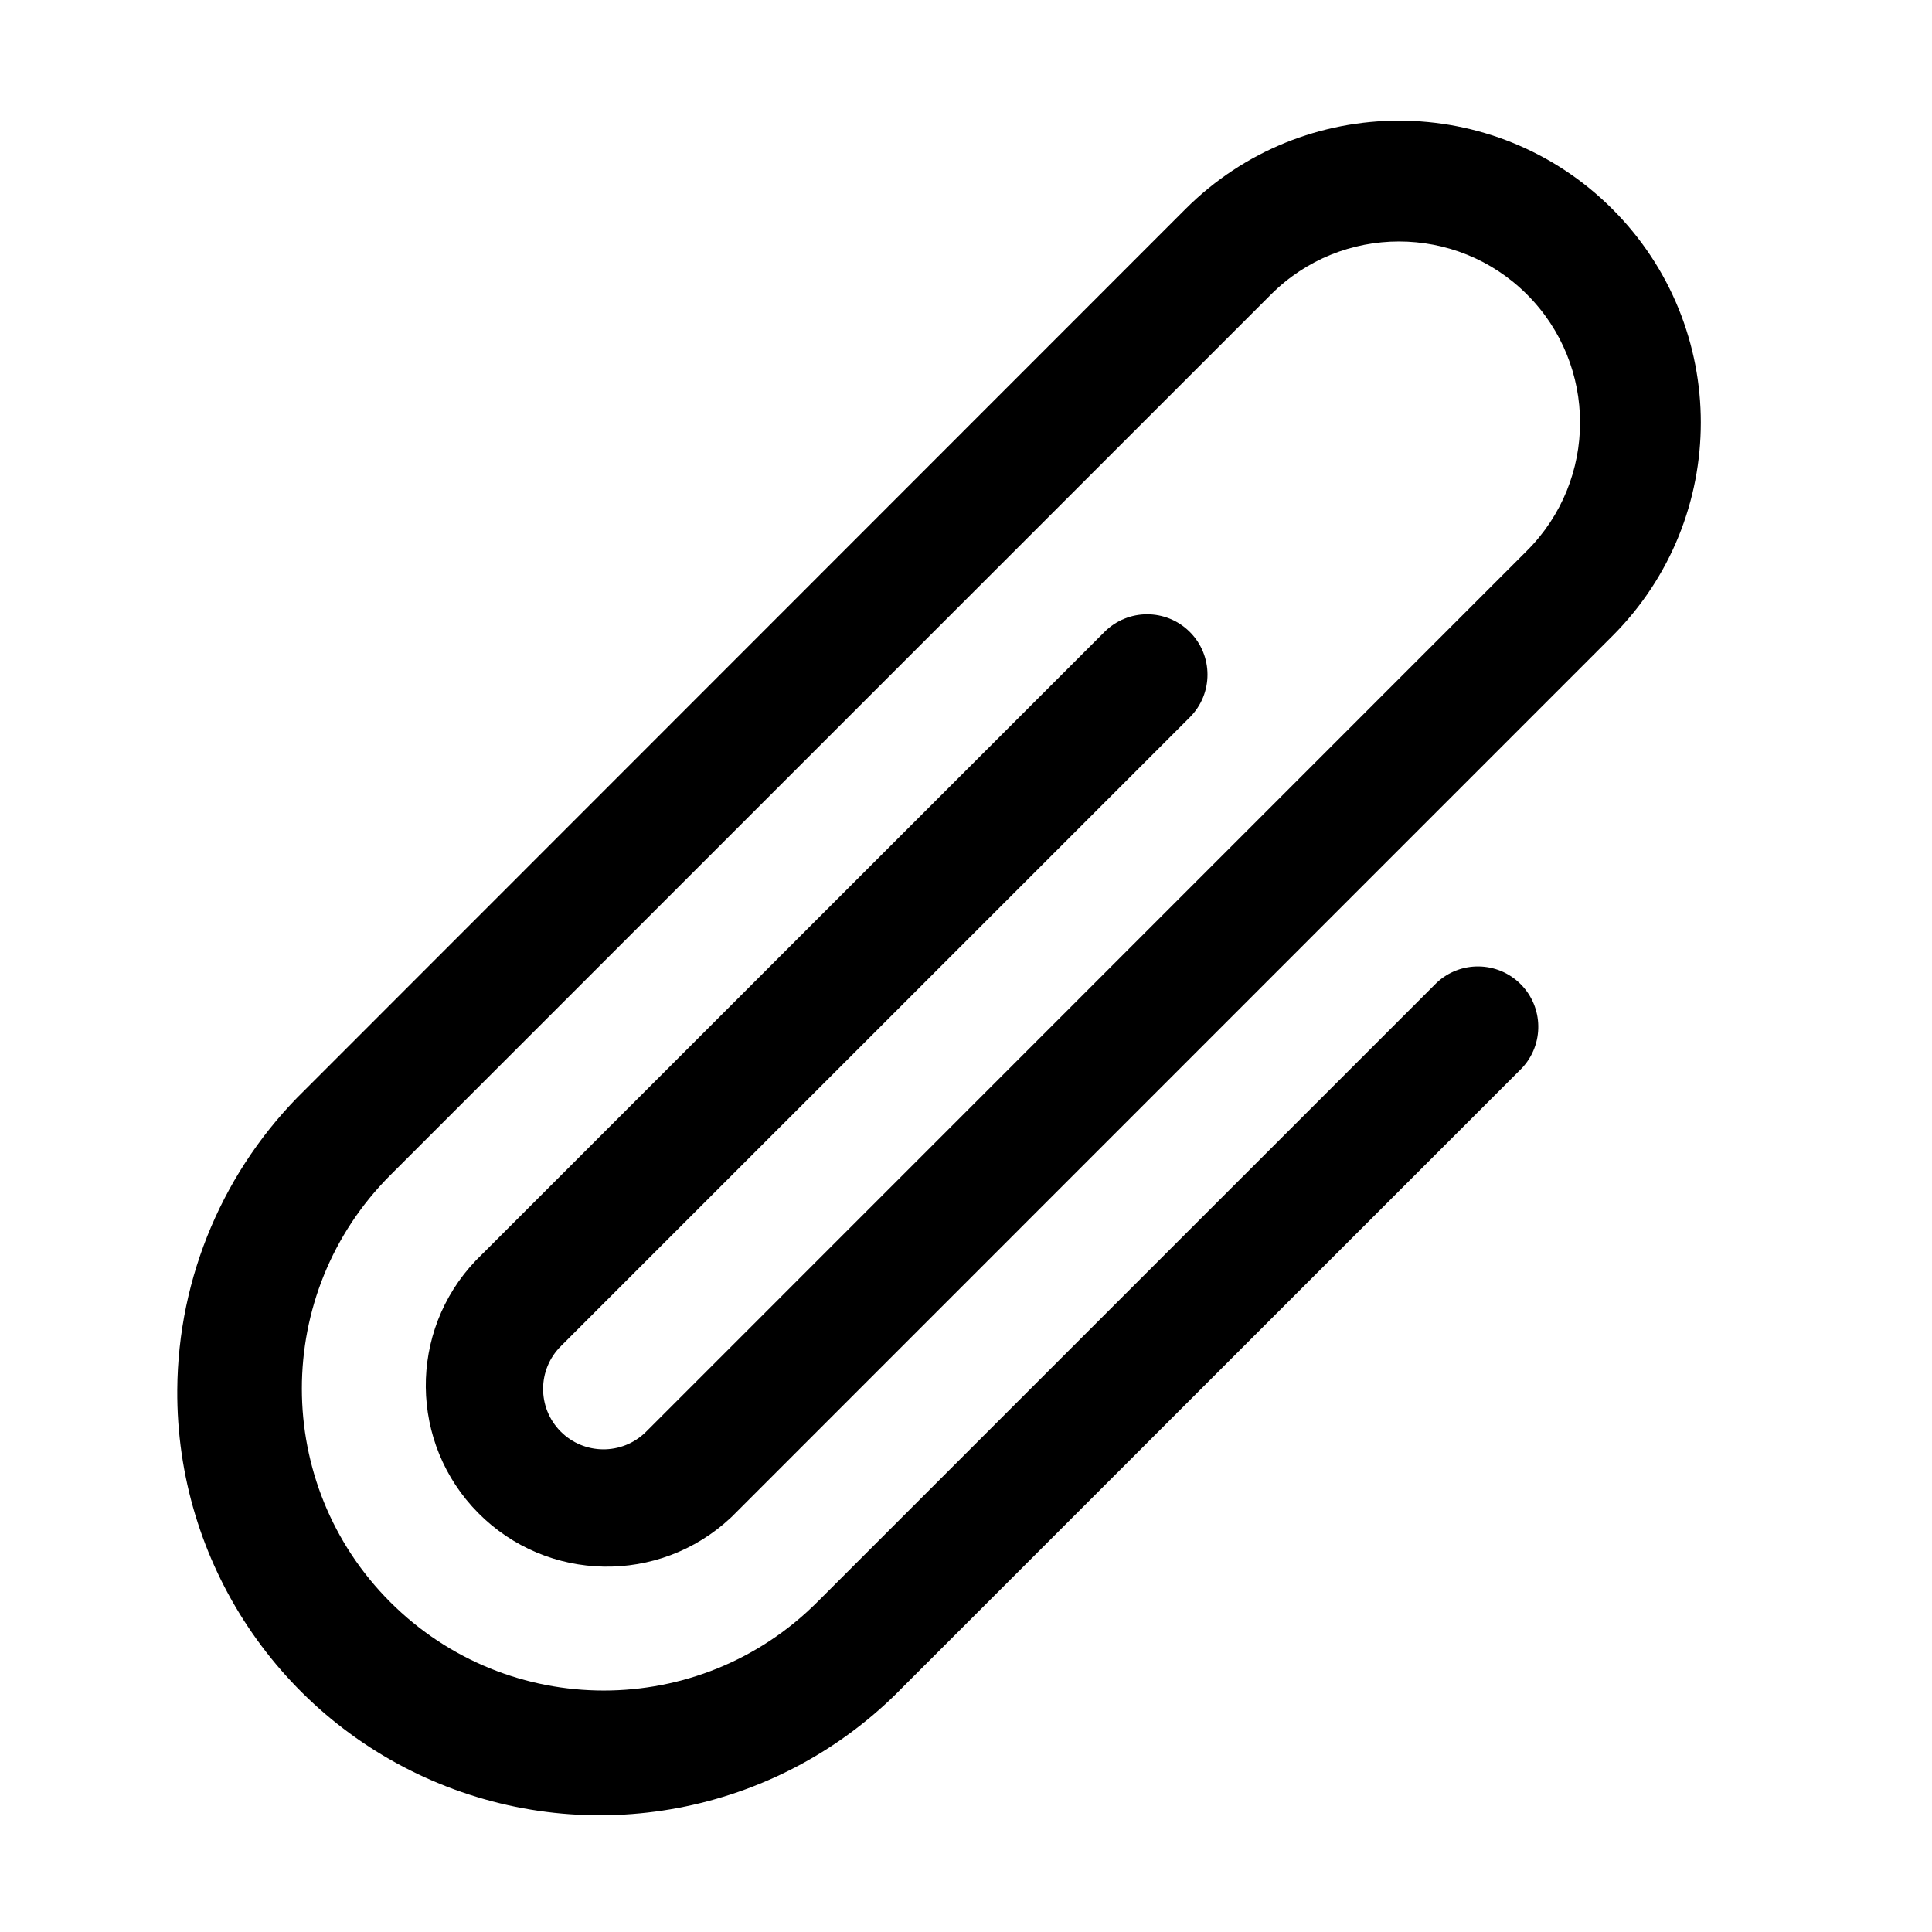
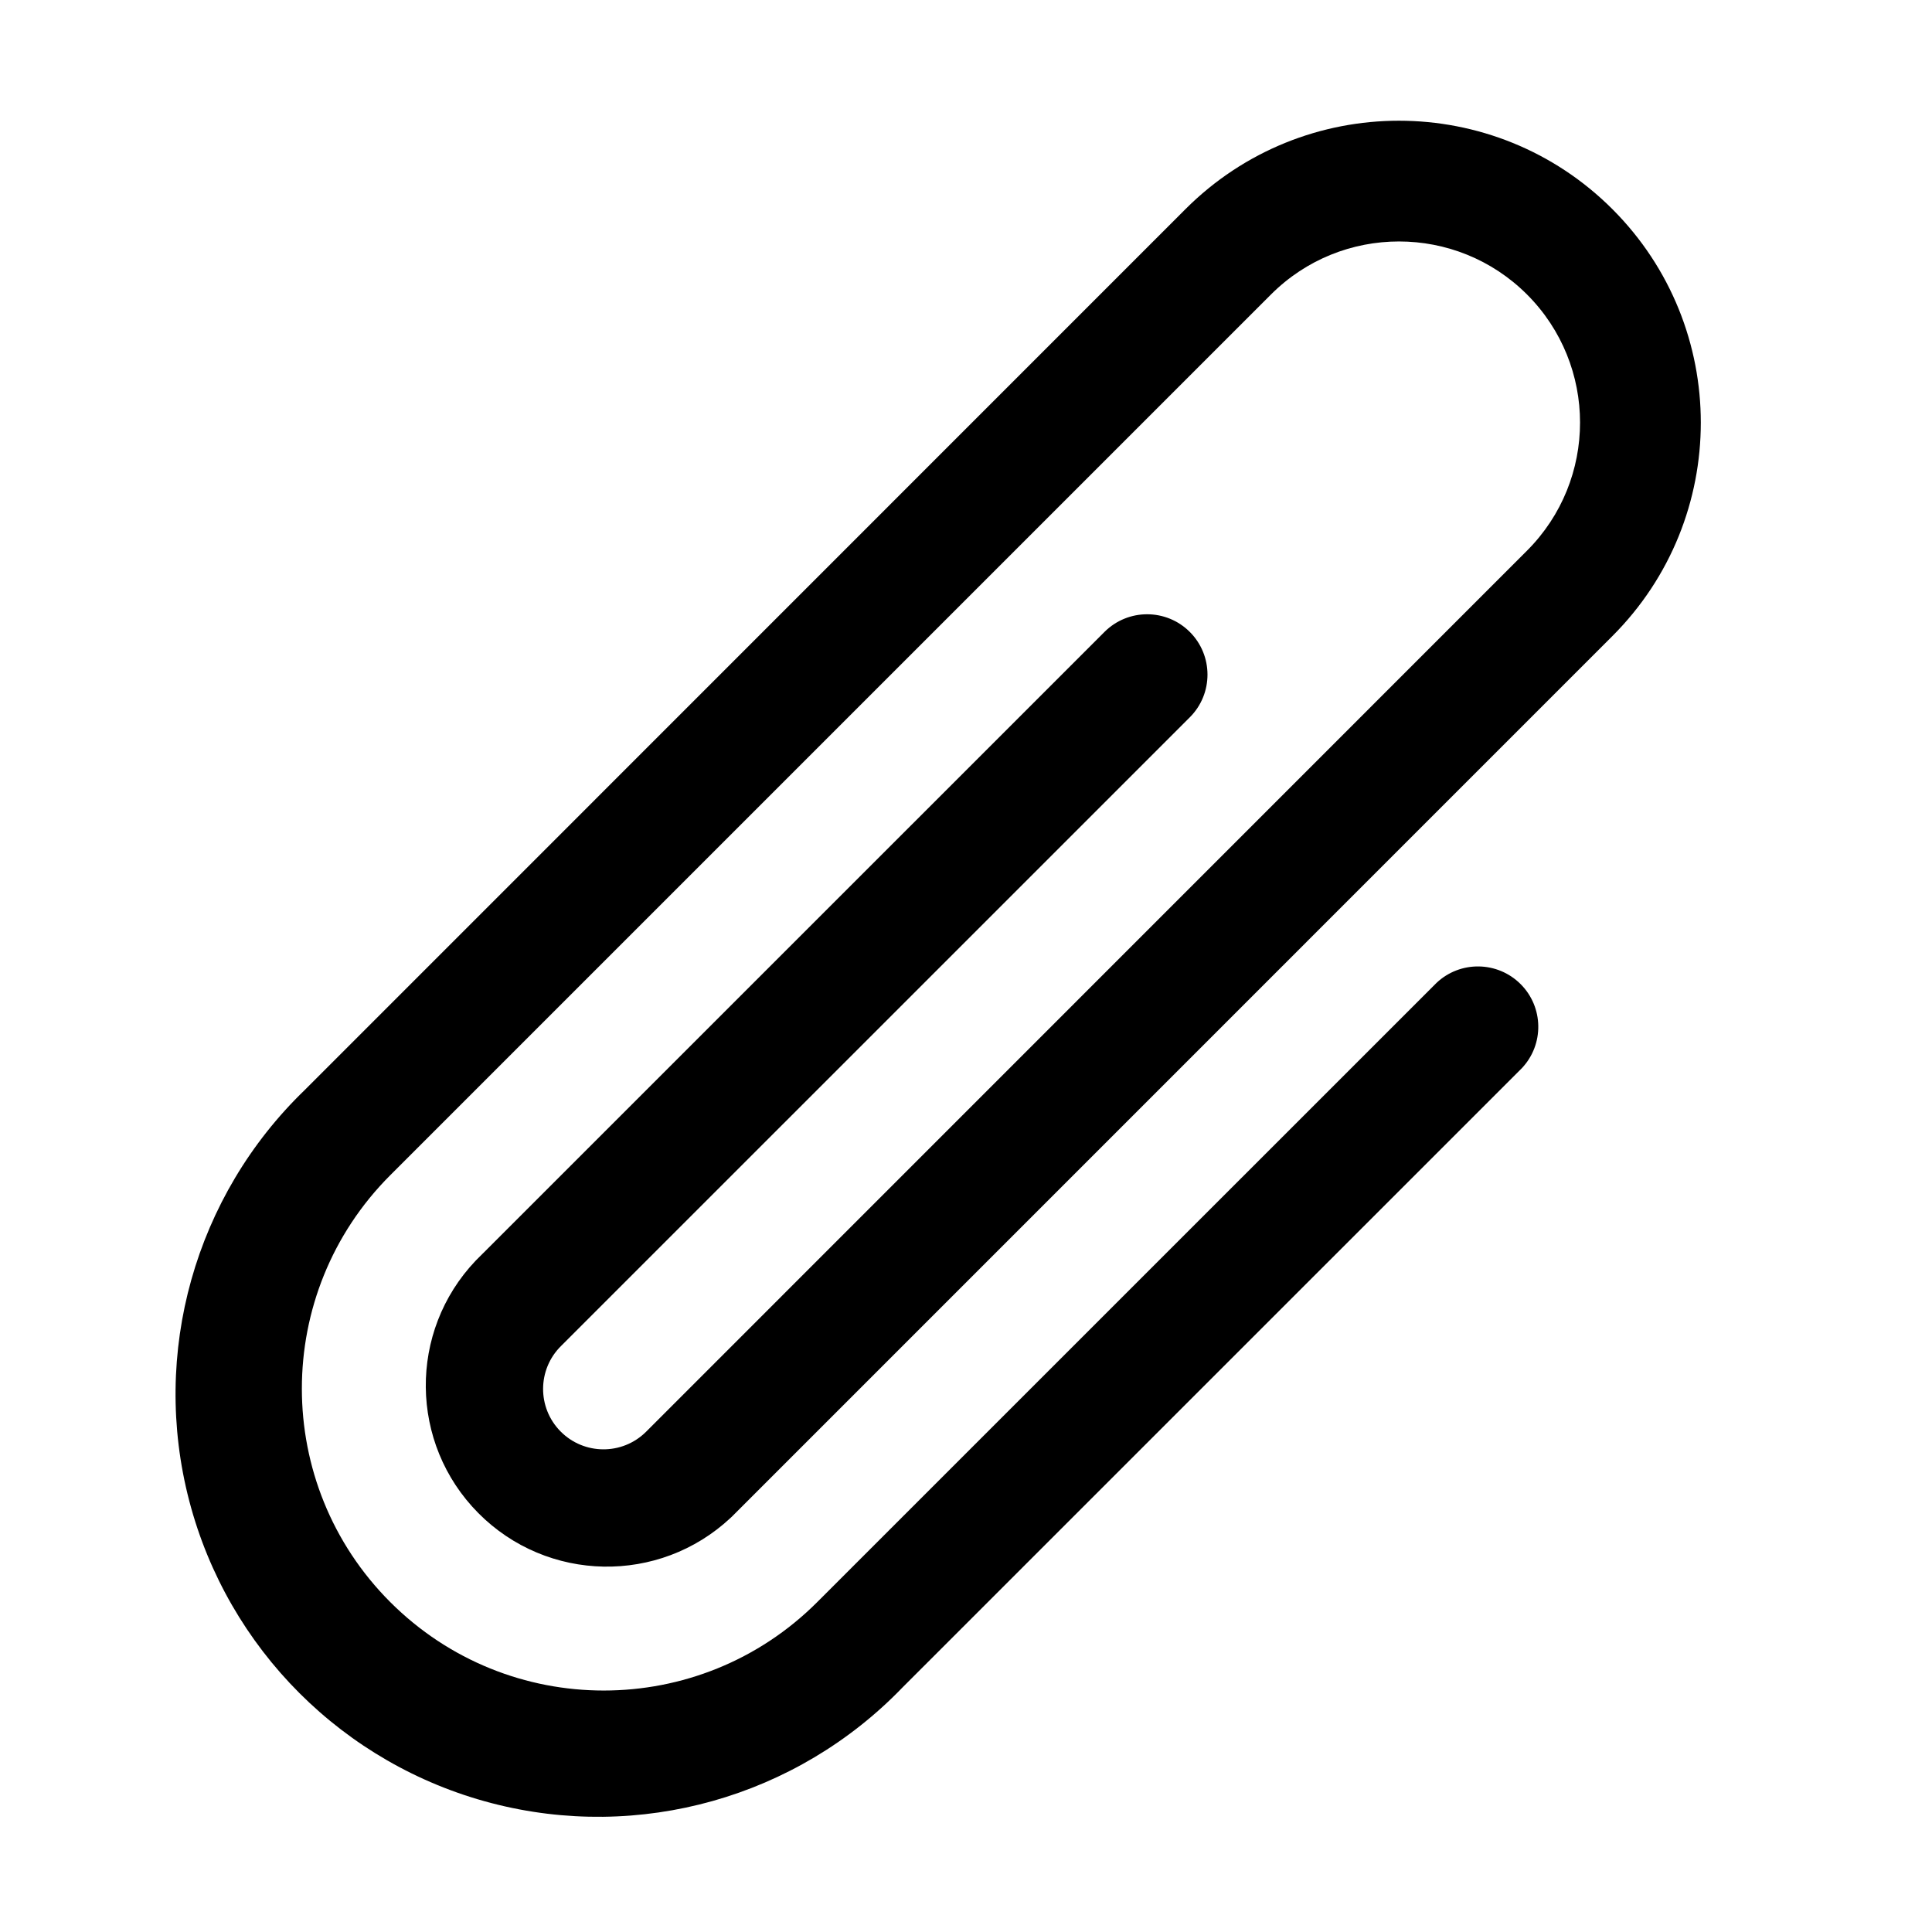
<svg xmlns="http://www.w3.org/2000/svg" width="25" height="25" fill="none" viewBox="0 0 25 25">
-   <path fill="#000" fill-rule="evenodd" d="M19.76 3.811a2.343 2.343 0 0 0-3.314 0L5.05 15.207a3.906 3.906 0 0 0 5.525 5.524l8.014-8.013a.781.781 0 0 1 1.104 1.104l-8.014 8.013a5.467 5.467 0 0 1-9.385-3.852 5.468 5.468 0 0 1 1.652-3.88L15.34 2.705a3.906 3.906 0 0 1 5.524 5.525L9.476 19.62l-.008.008-.008.007-.002.002-.003.003a2.344 2.344 0 0 1-3.299-3.328l8.136-8.135a.781.781 0 0 1 1.105 1.104L7.26 17.417a.781.781 0 1 0 1.098 1.112L19.76 7.125a2.345 2.345 0 0 0 0-3.314Z" clip-rule="evenodd" />
+   <path fill="#000" fill-rule="evenodd" d="M19.76 3.811a2.343 2.343 0 0 0-3.314 0L5.05 15.207a3.906 3.906 0 0 0 5.525 5.524l8.014-8.013a.781.781 0 0 1 1.104 1.104l-8.014 8.013a5.469 5.469 0 1 1-7.733-7.733L15.34 2.706a3.906 3.906 0 0 1 5.524 5.525L9.476 19.62l-.008.008-.008.007-.002.002-.003.003a2.344 2.344 0 0 1-3.299-3.328l8.136-8.135a.781.781 0 0 1 1.105 1.104L7.26 17.417a.781.781 0 1 0 1.098 1.112L19.76 7.125a2.345 2.345 0 0 0 0-3.314Z" clip-rule="evenodd" />
</svg>
